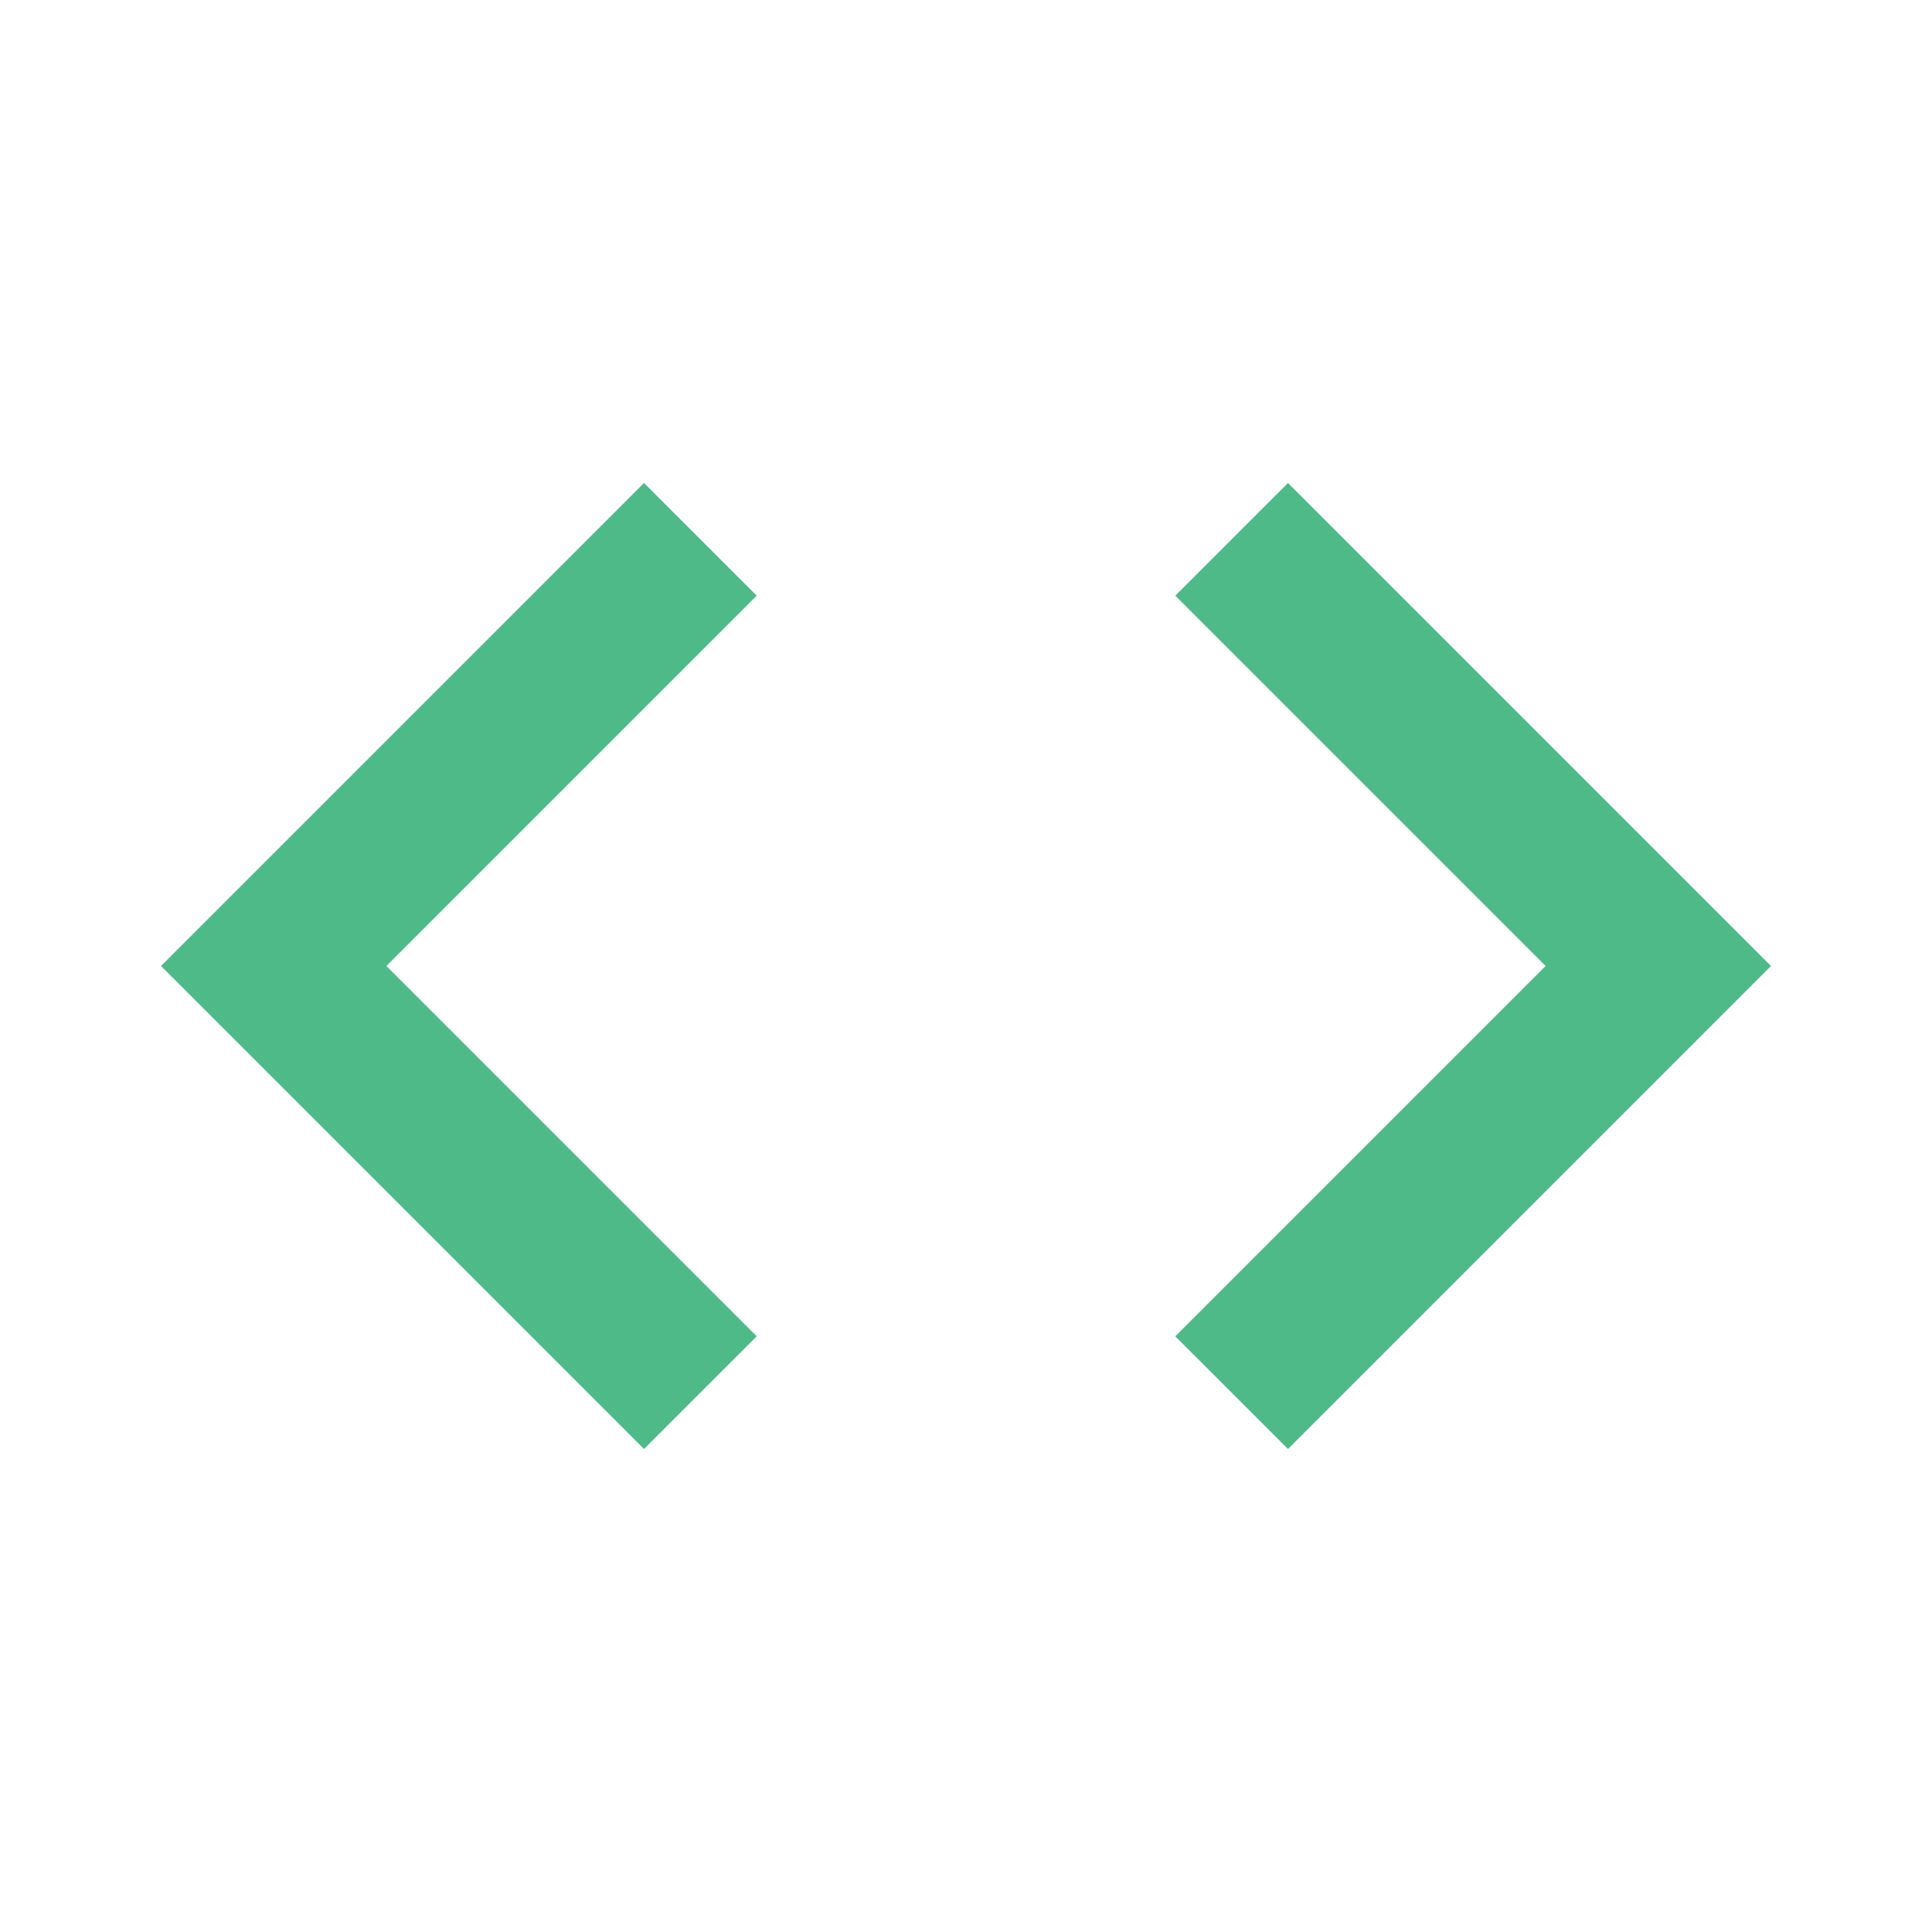
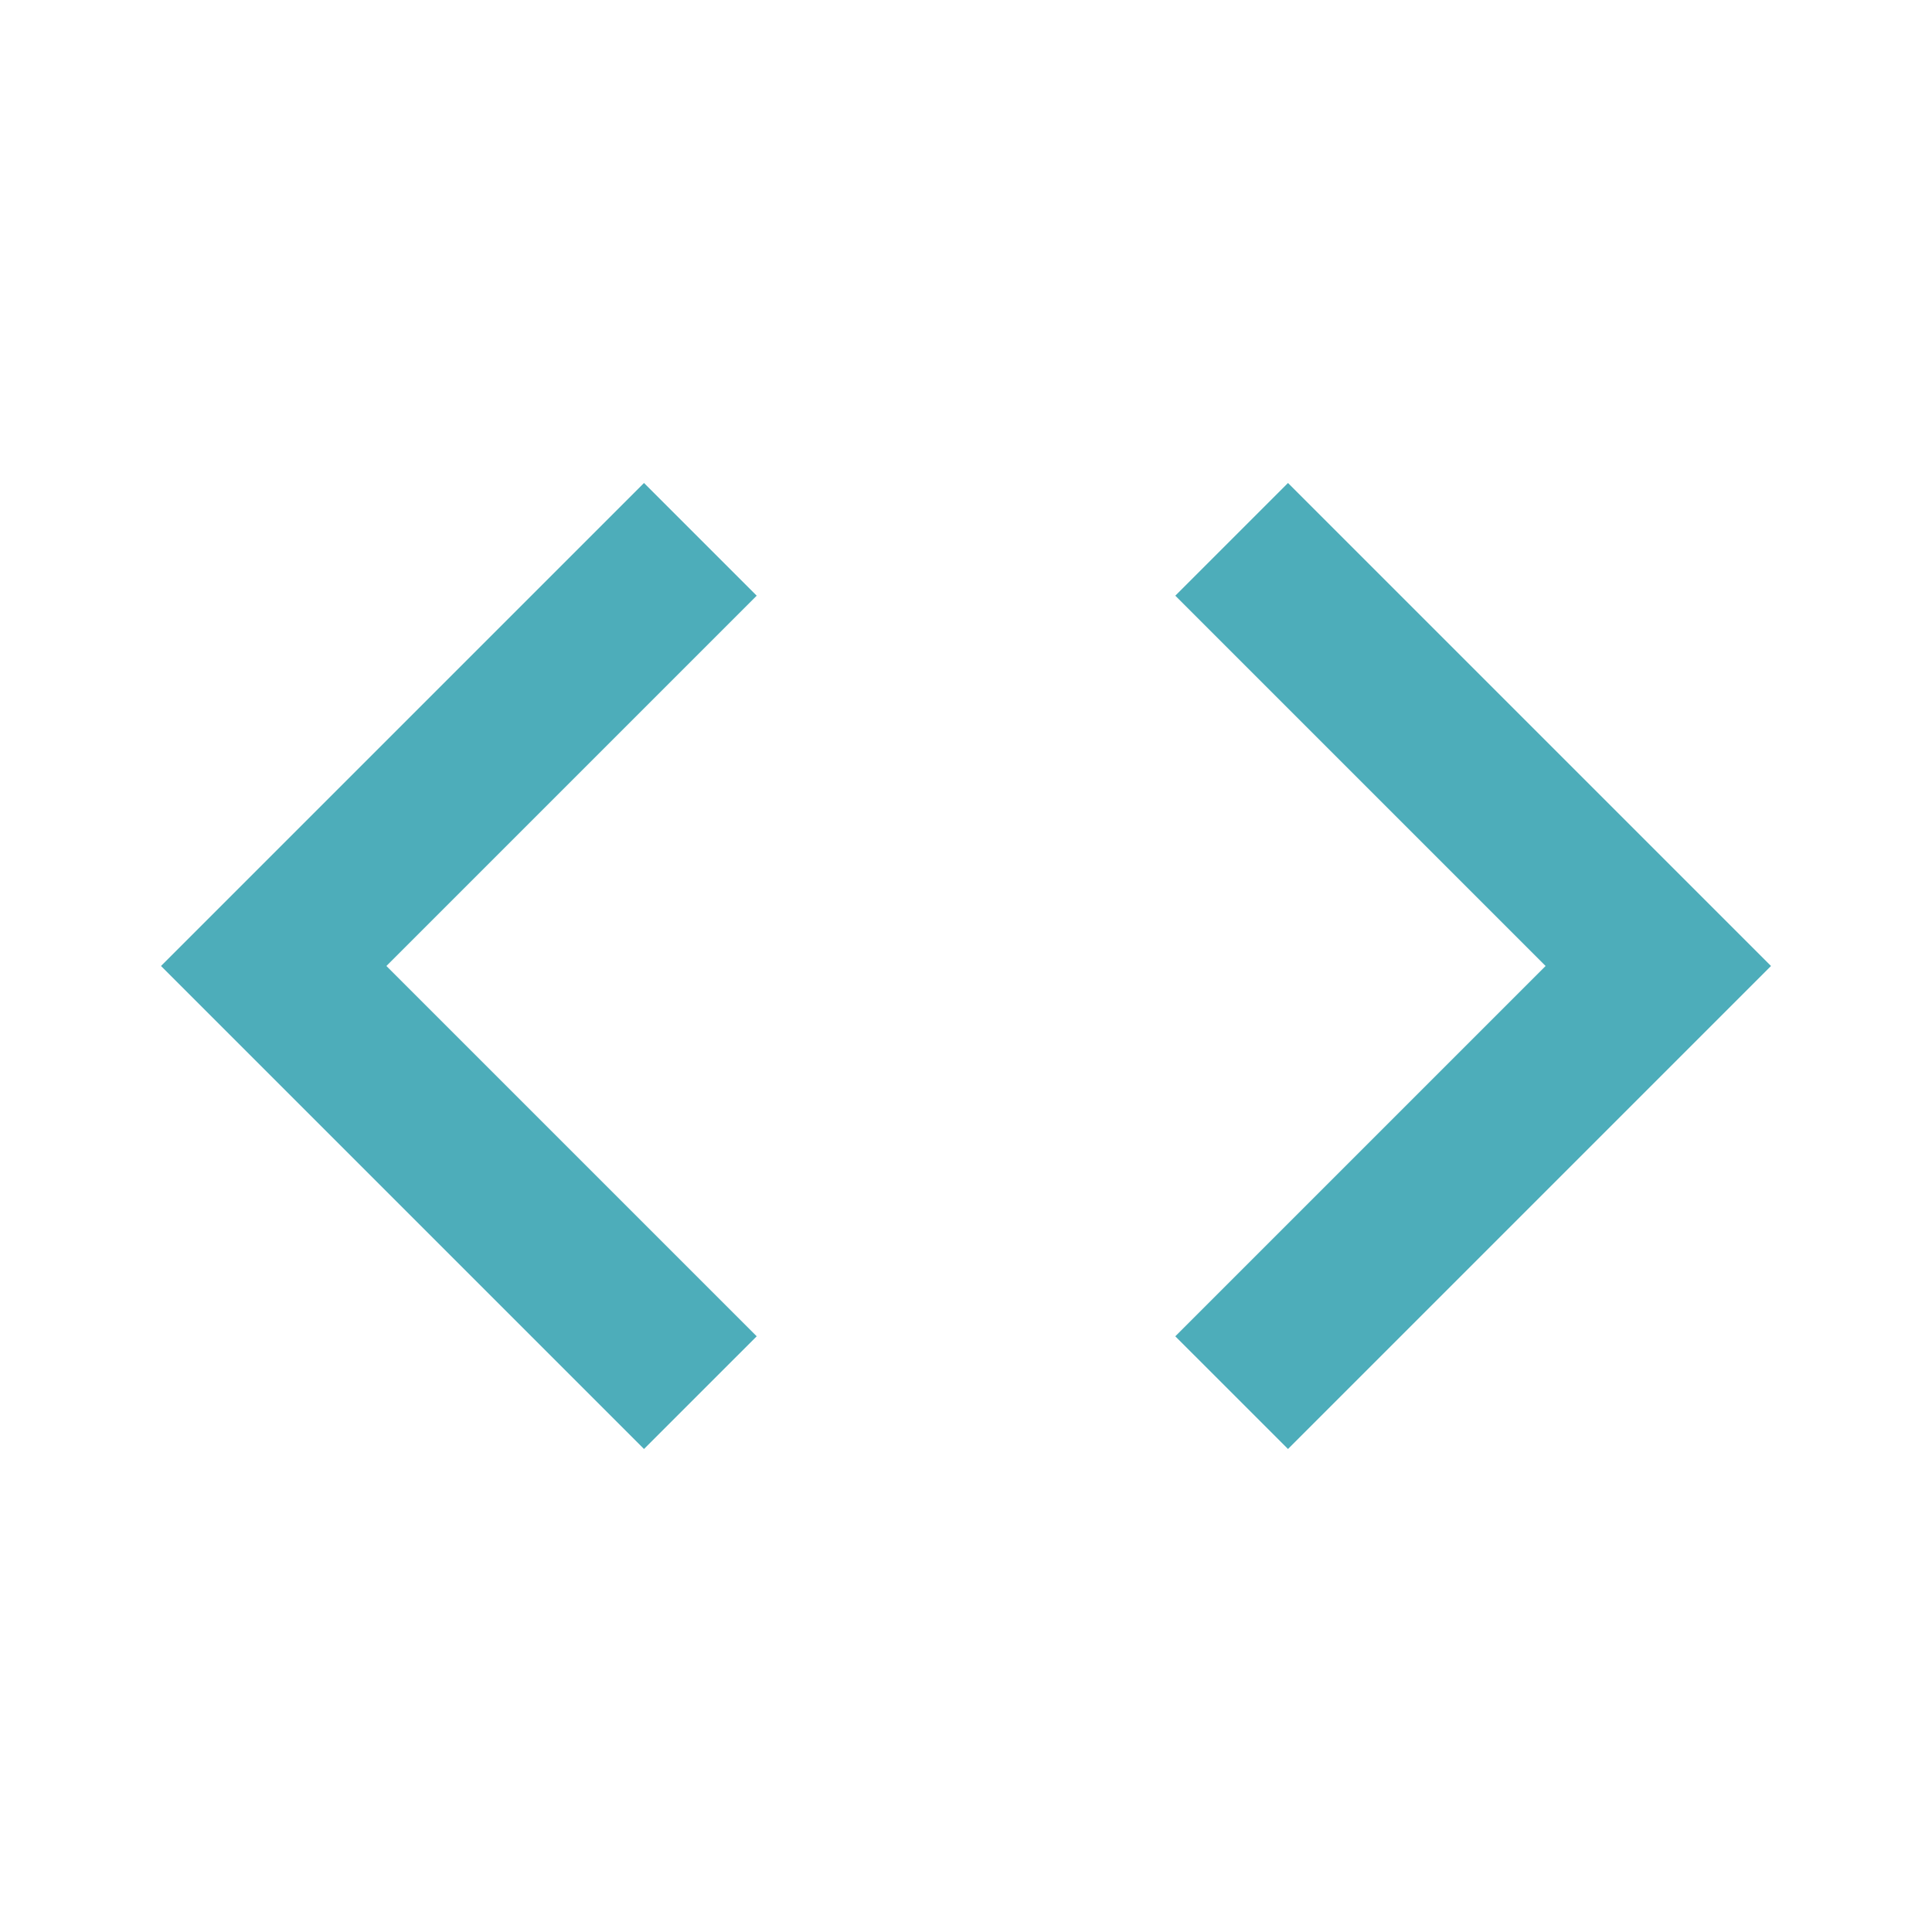
- <svg xmlns="http://www.w3.org/2000/svg" height="24px" viewBox="0 0 24 24" width="24px" fill="#4DBA87">
+ <svg xmlns="http://www.w3.org/2000/svg" height="24px" viewBox="0 0 24 24" width="24px" fill="#4dadba">
  <path d="M0 0h24v24H0V0z" fill="none" />
  <path d="M9.4 16.6L4.8 12l4.6-4.6L8 6l-6 6 6 6 1.4-1.4zm5.2 0l4.6-4.6-4.6-4.6L16 6l6 6-6 6-1.4-1.4z" />
</svg>
